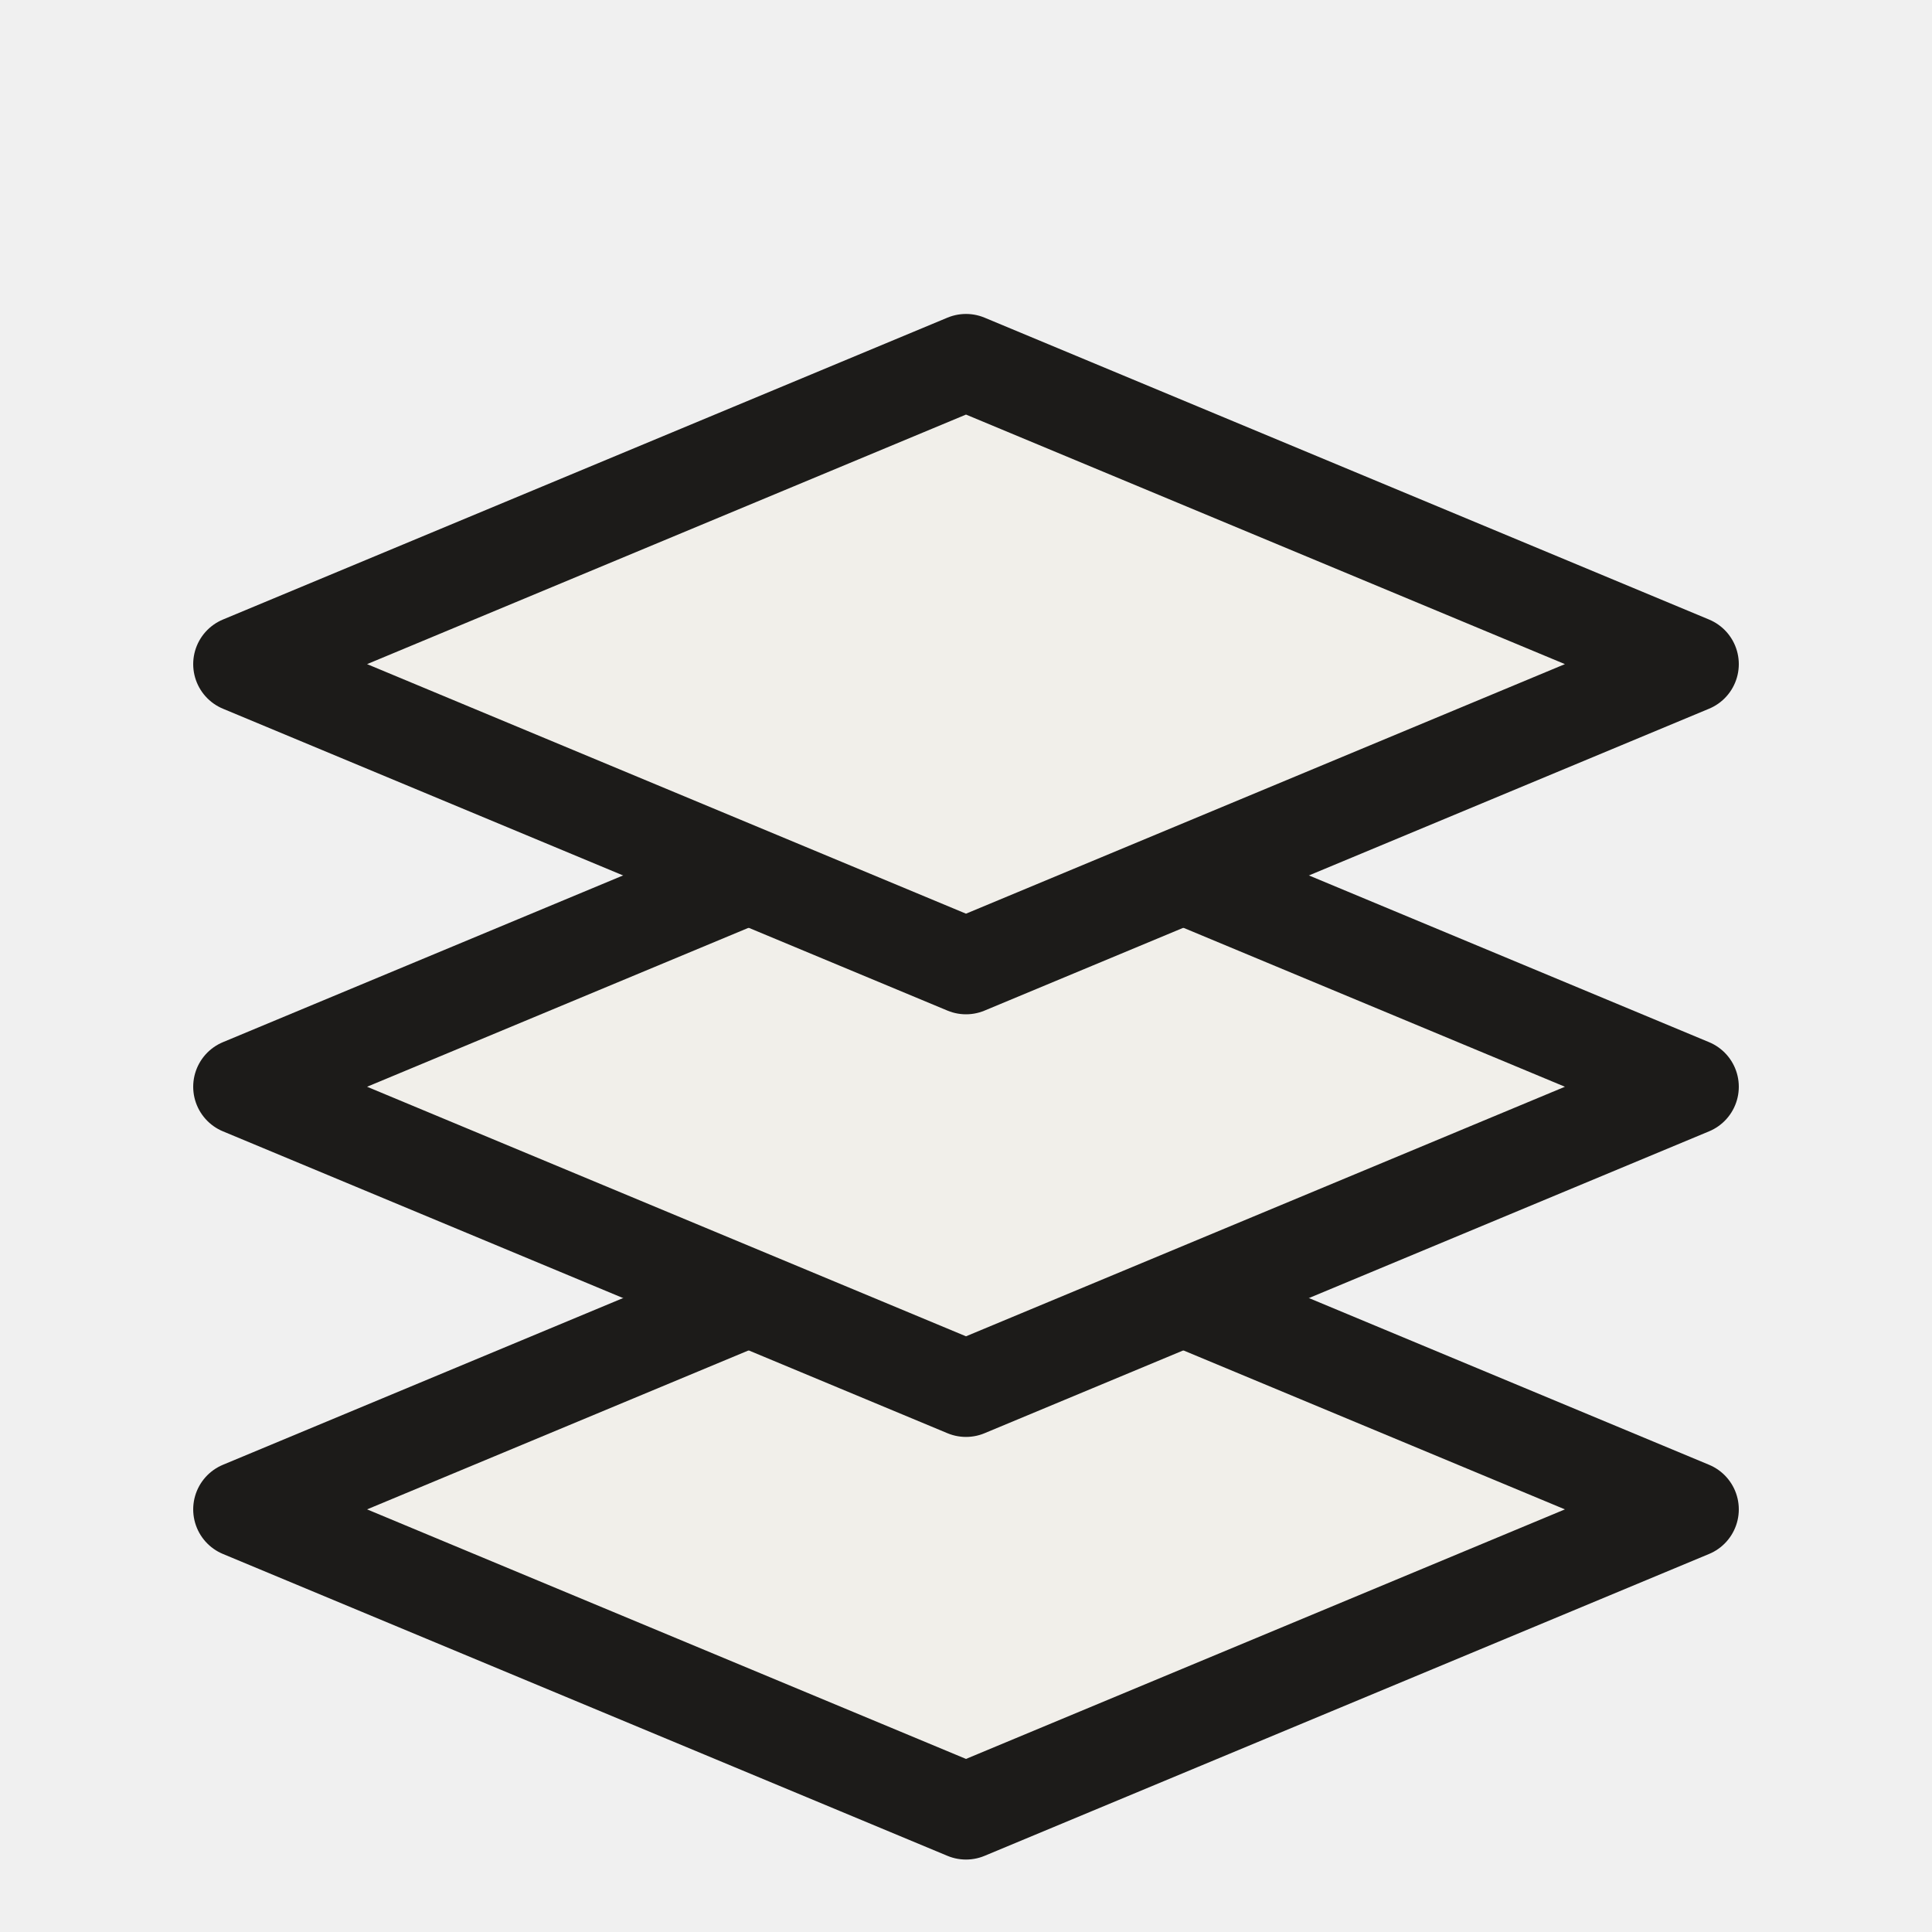
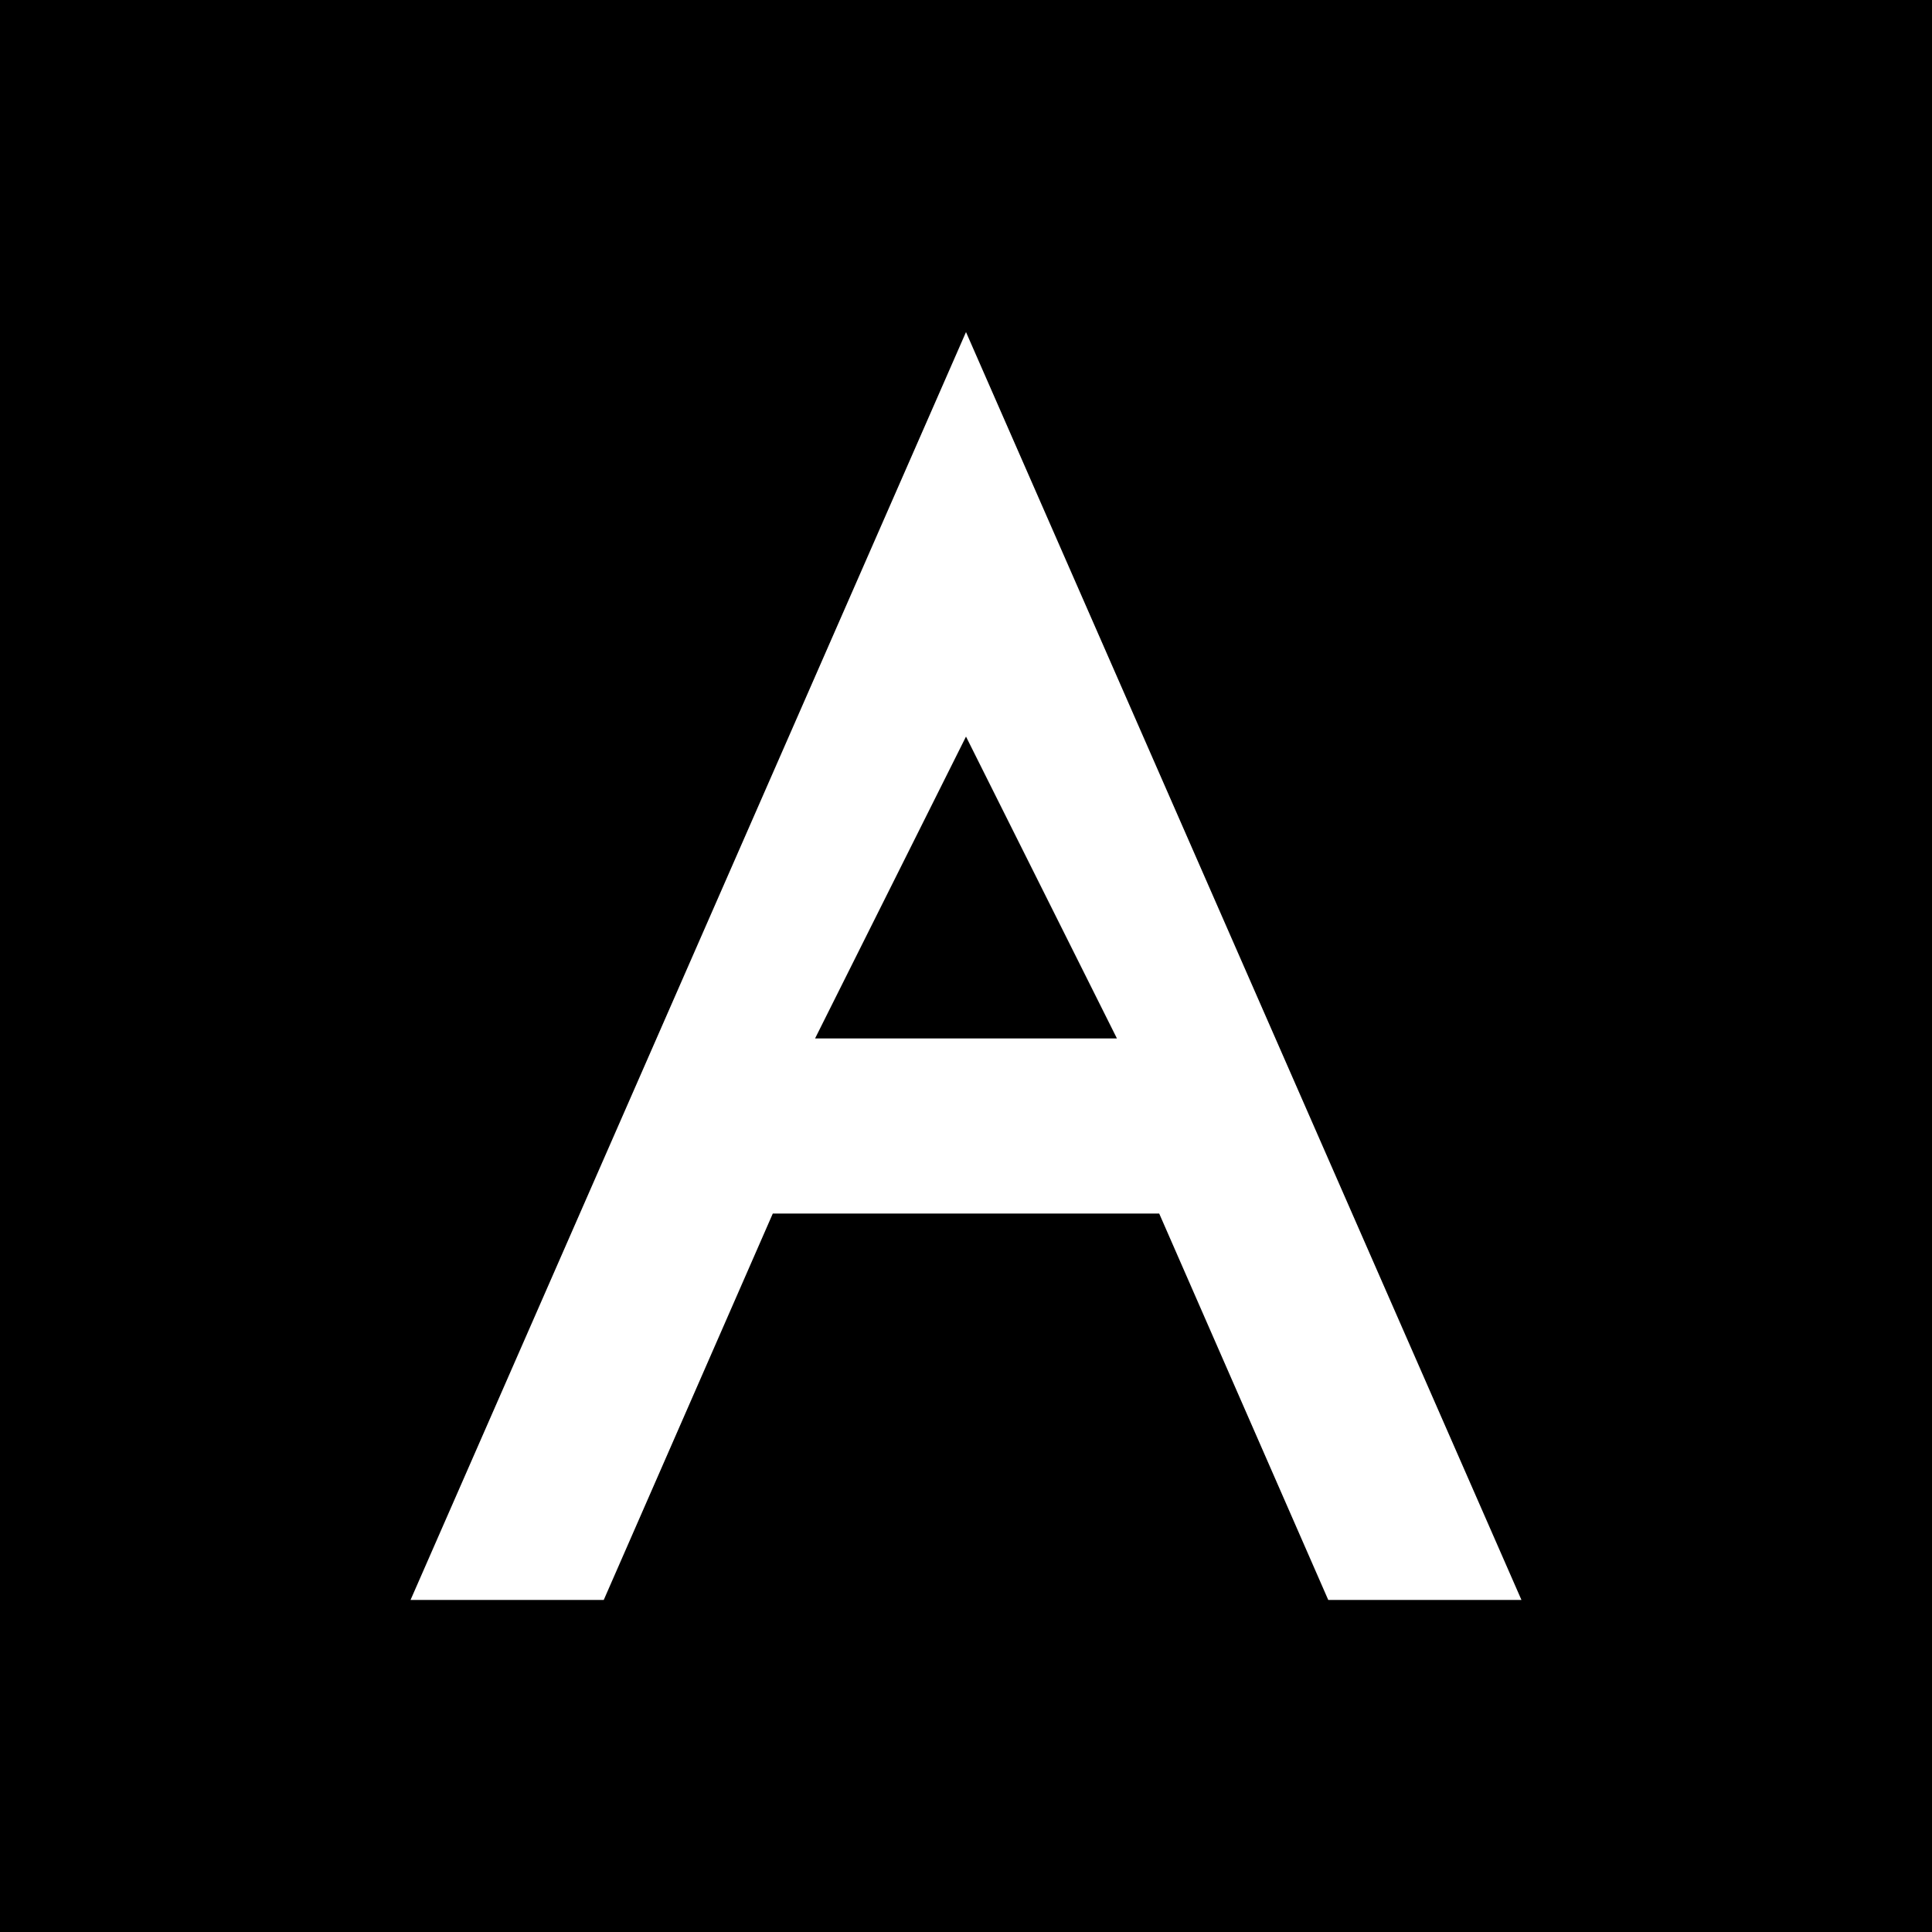
- <svg xmlns="http://www.w3.org/2000/svg" viewBox="0 0 32 32" fill="#f1efea" stroke="#1c1b19" stroke-width="1.6" stroke-linejoin="round">
-   <path d="M16 20 28 25 16 30 4 25Z" />
-   <path d="M16 13 28 18 16 23 4 18Z" />
-   <path d="M16 6 28 11 16 16 4 11Z" />
+ <svg xmlns="http://www.w3.org/2000/svg" viewBox="0 0 32 32">
+   <rect width="32" height="32" fill="#000000" />
+   <path fill="#ffffff" fill-rule="evenodd" d="M16 5.5L25.2 26.5H22L19.2 20.1H12.8L10 26.5H6.8ZM16 12.2L18.5 17.2H13.5Z" />
</svg>
